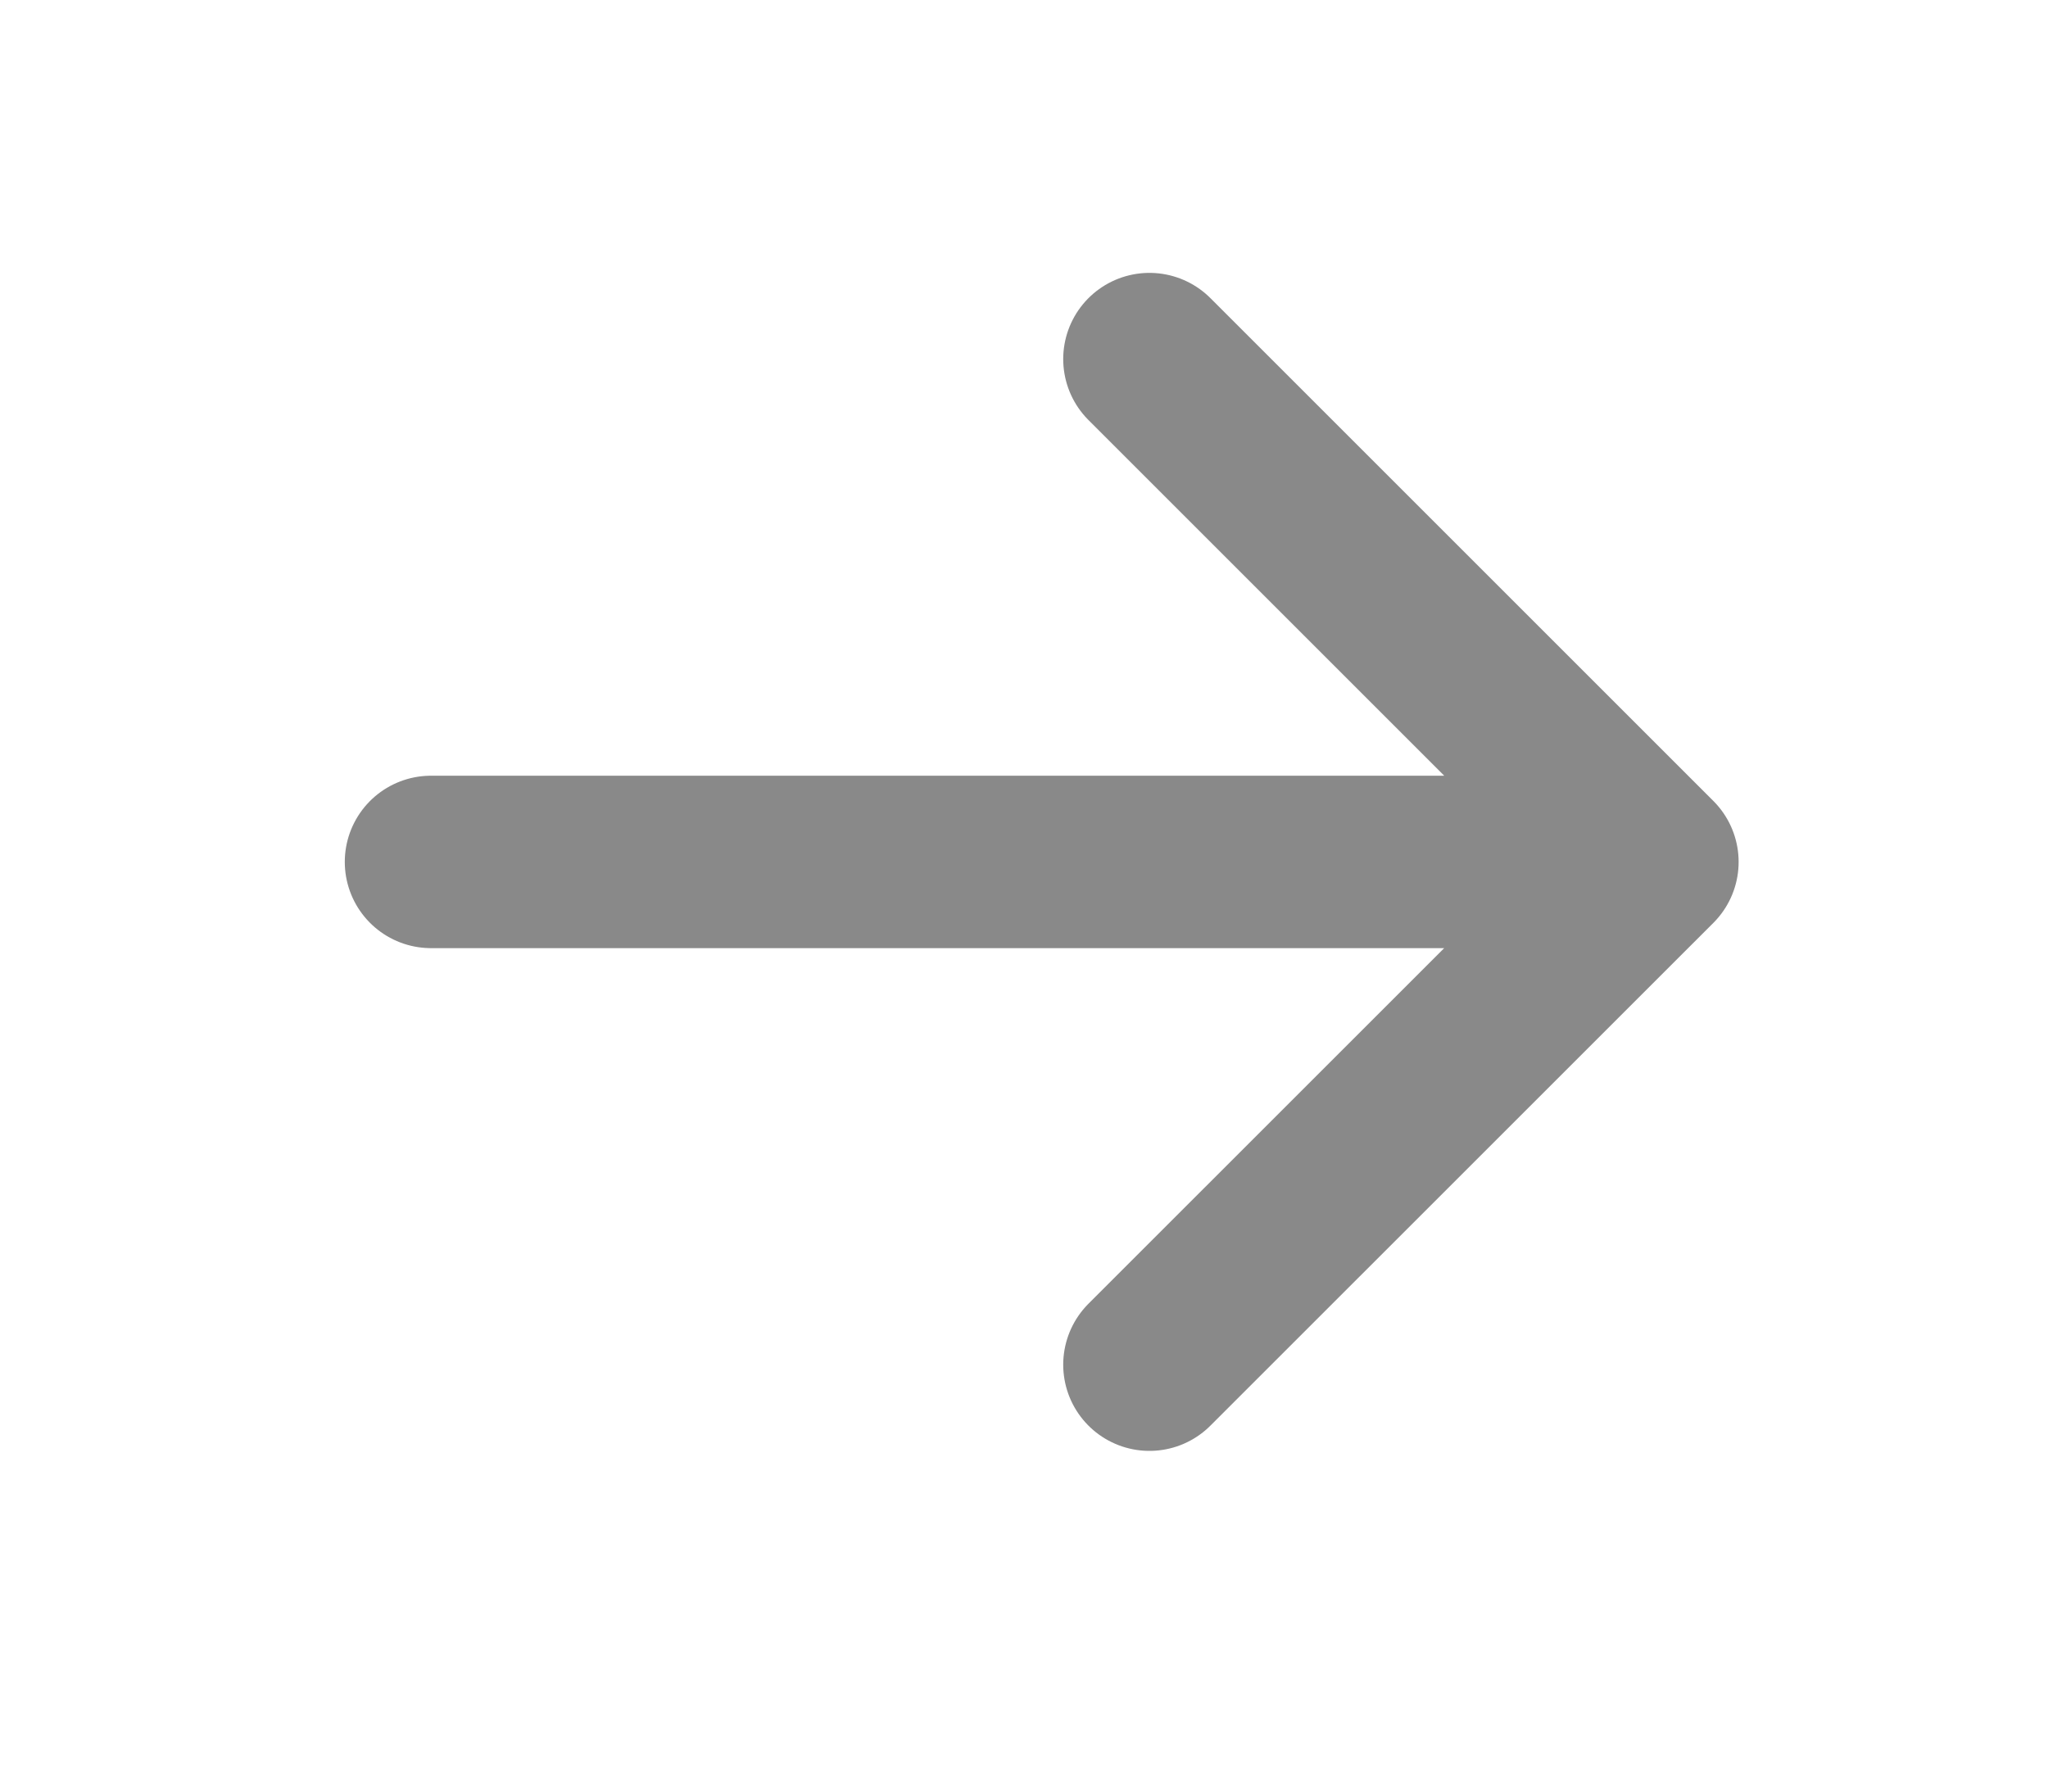
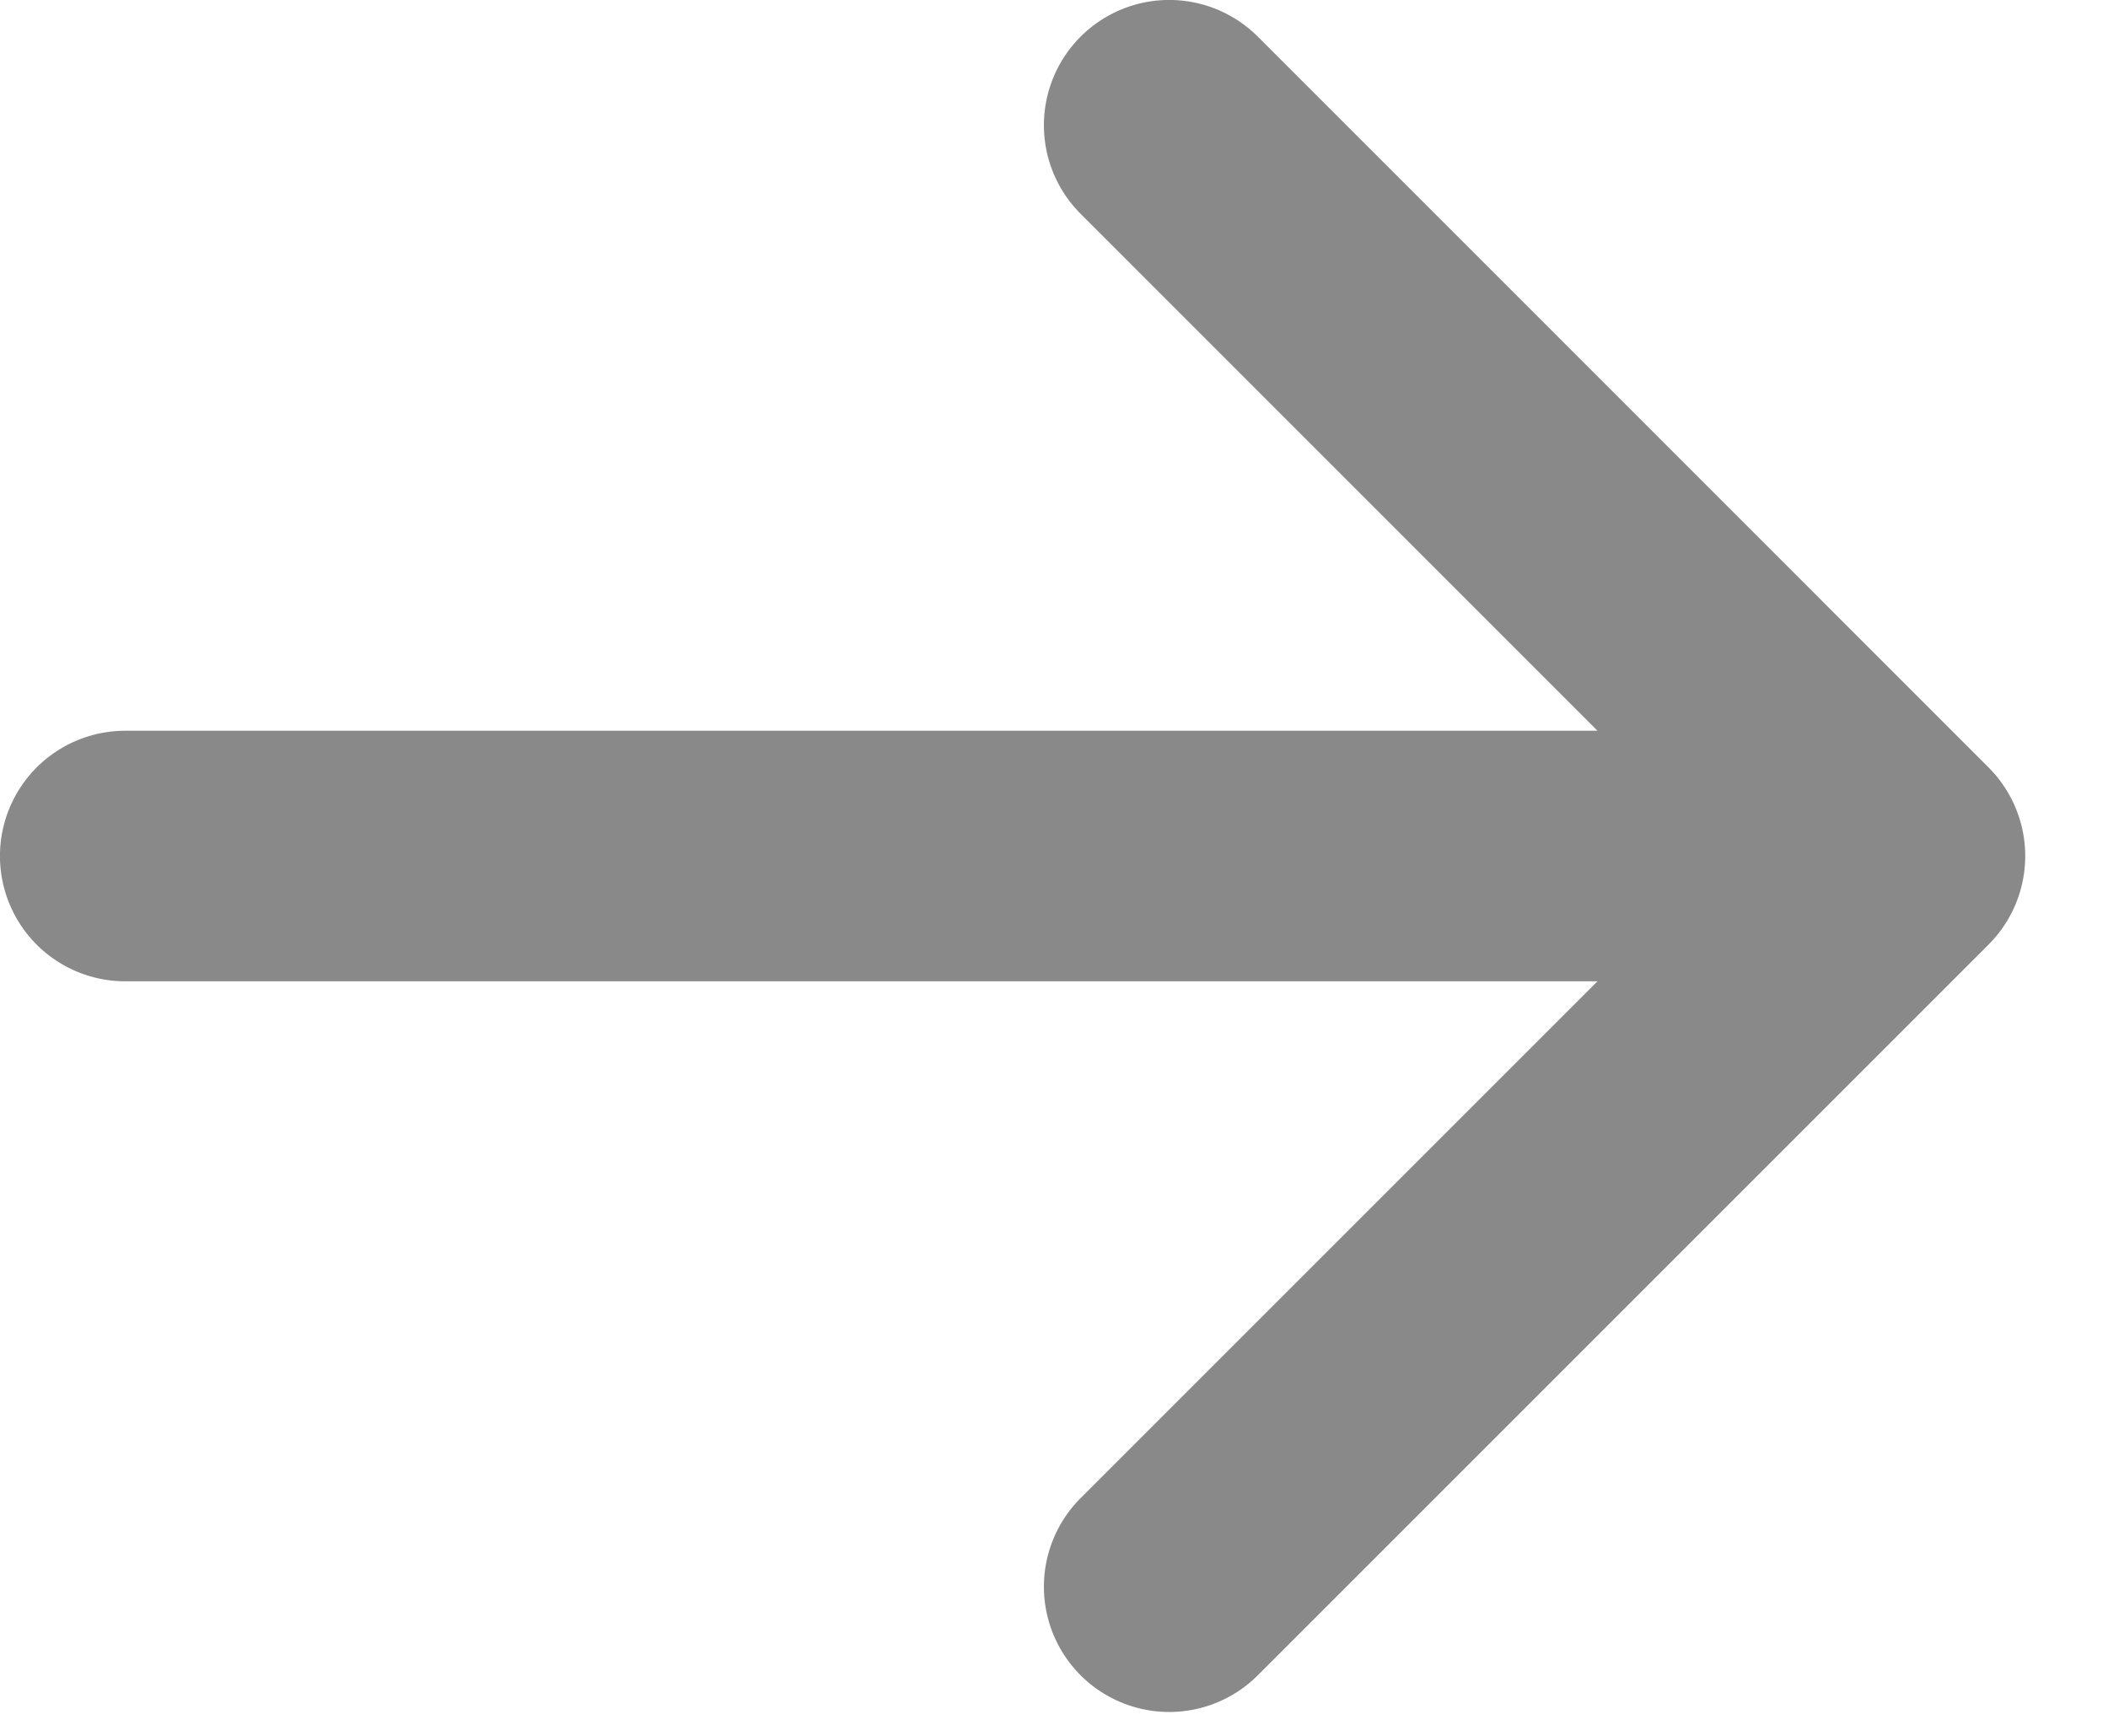
- <svg xmlns="http://www.w3.org/2000/svg" width="24" height="21" viewBox="0 0 24 21" fill="none">
-   <path d="M5.051 10.103H19.364M19.364 10.103L13.47 4.209M19.364 10.103L13.47 15.996" stroke="#898989" stroke-width="2.021" stroke-linecap="round" stroke-linejoin="round" />
+ <svg xmlns="http://www.w3.org/2000/svg" width="17" height="14" viewBox="0 0 17 14" fill="none">
+   <path d="M1.01 6.904H15.322M15.322 6.904L9.429 1.01M15.322 6.904L9.429 12.797" stroke="#898989" stroke-width="2.021" stroke-linecap="round" stroke-linejoin="round" />
</svg>
